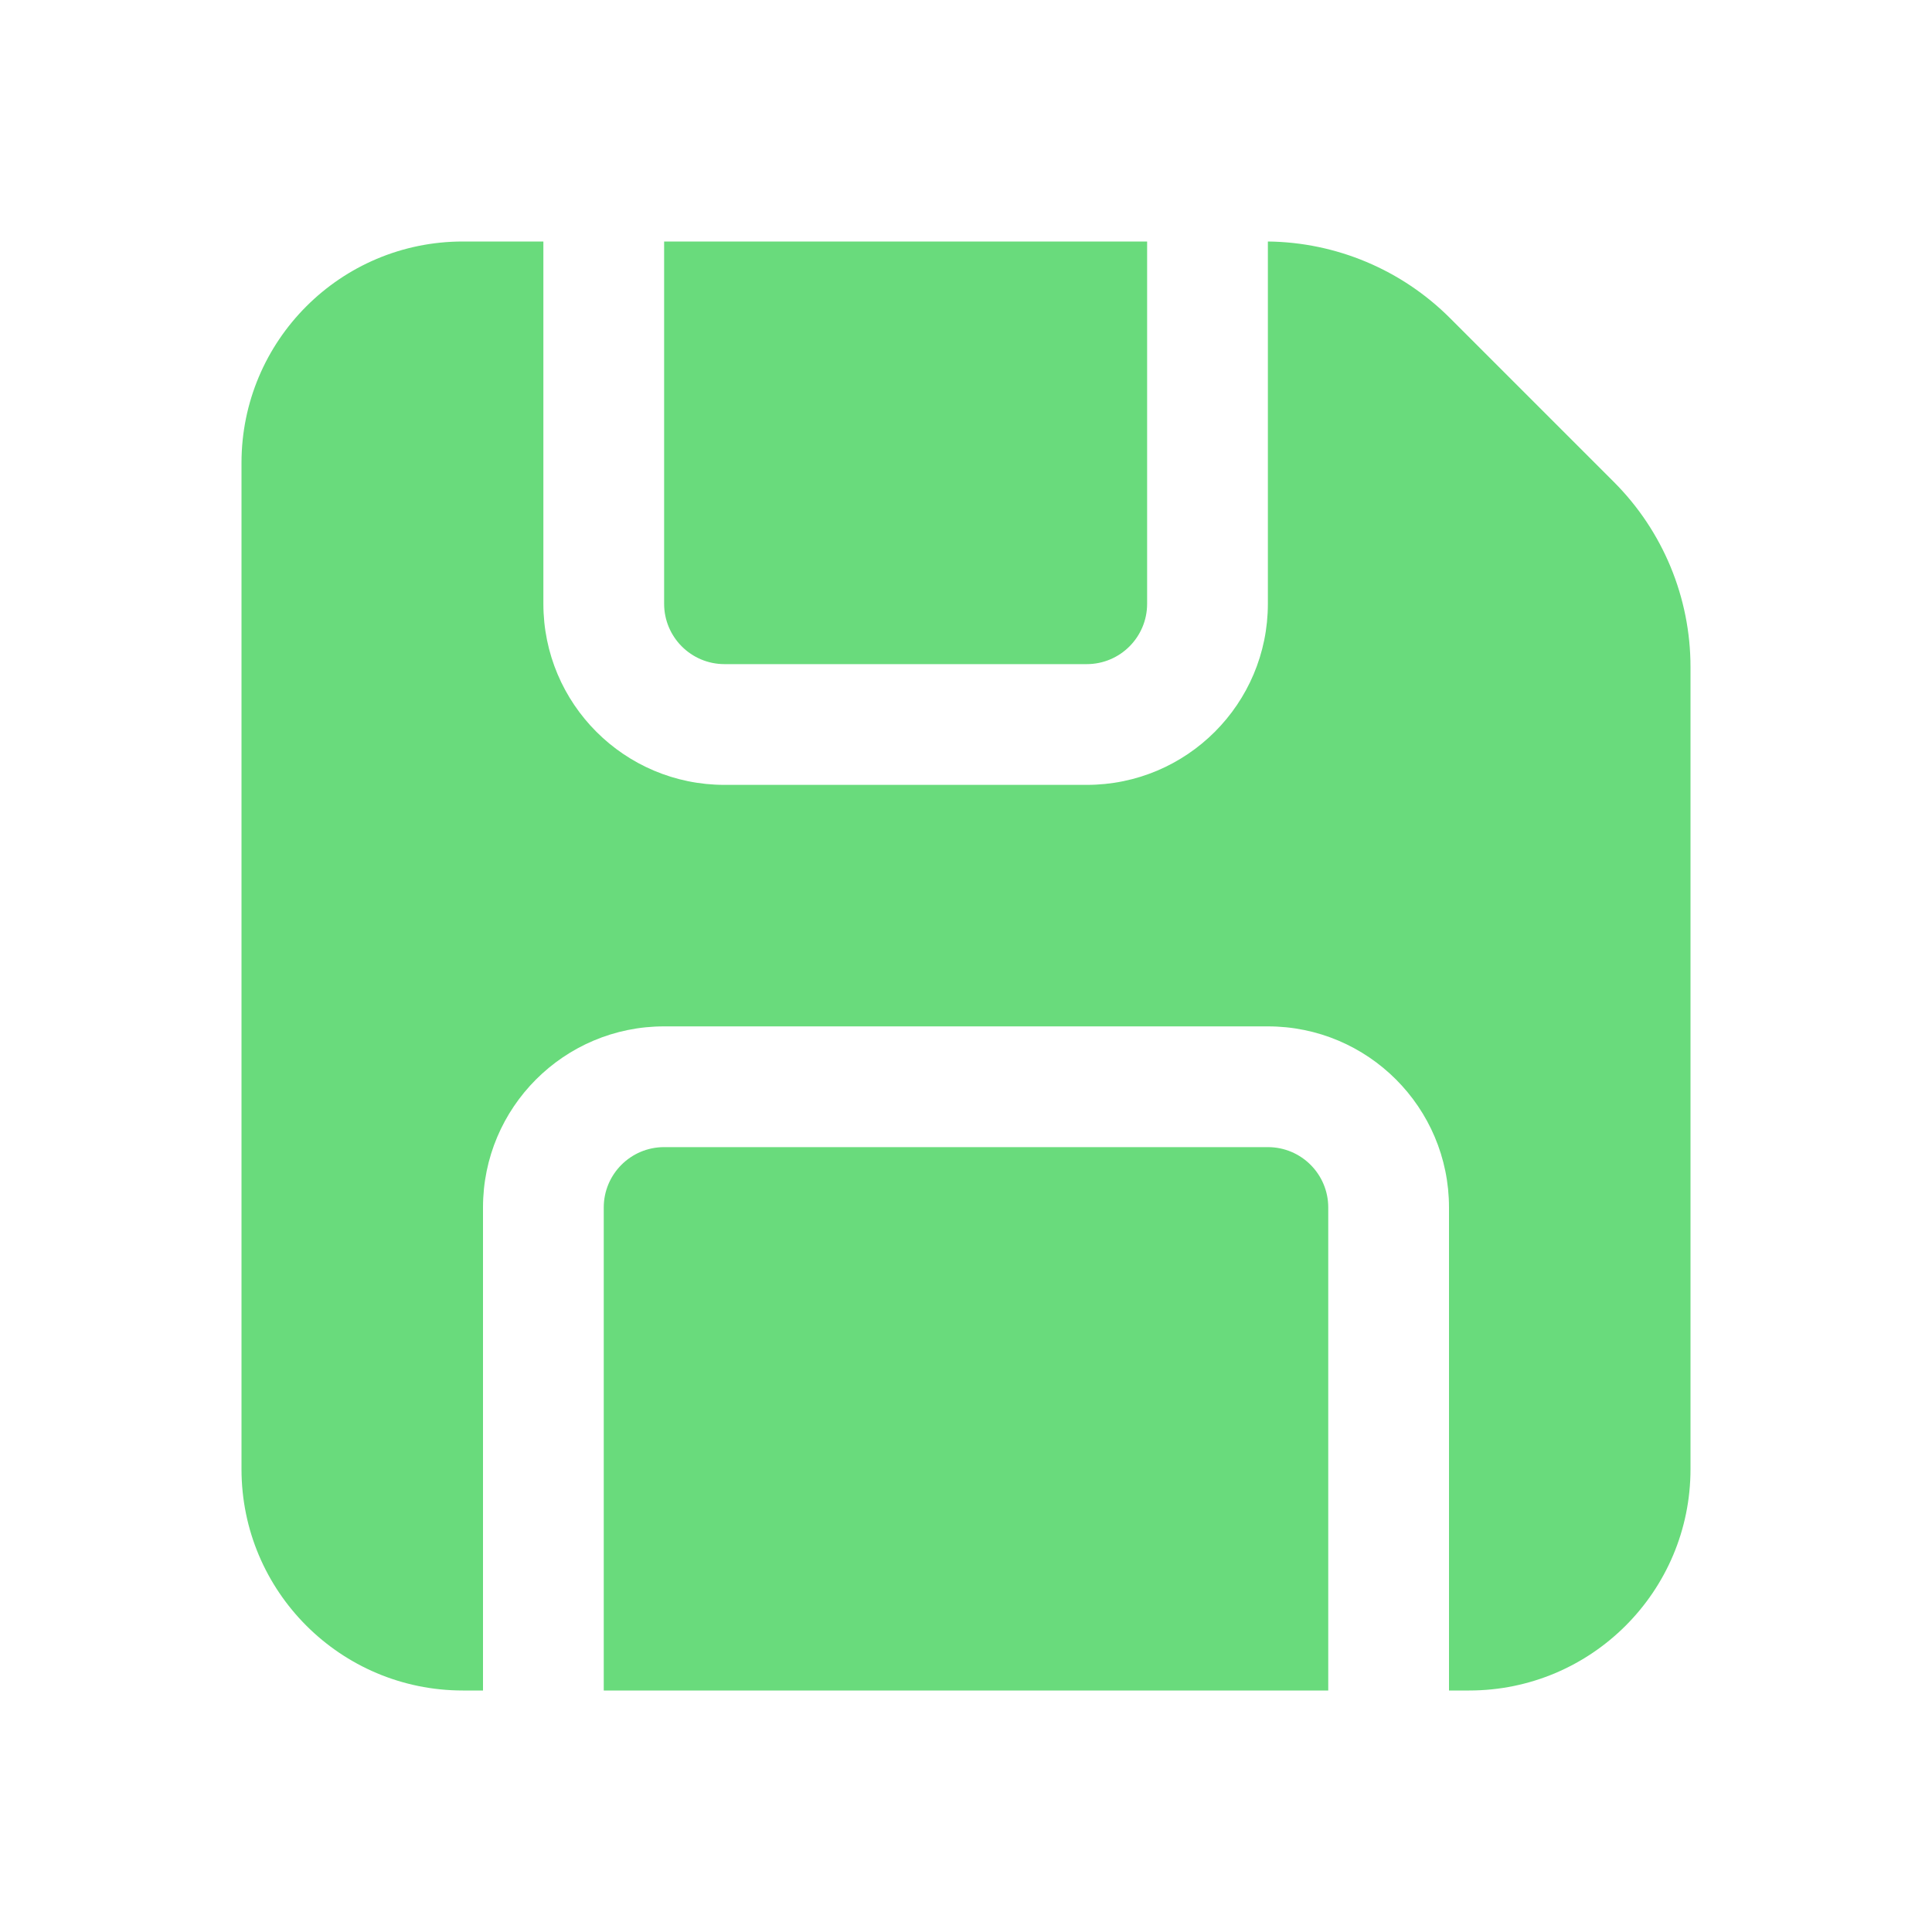
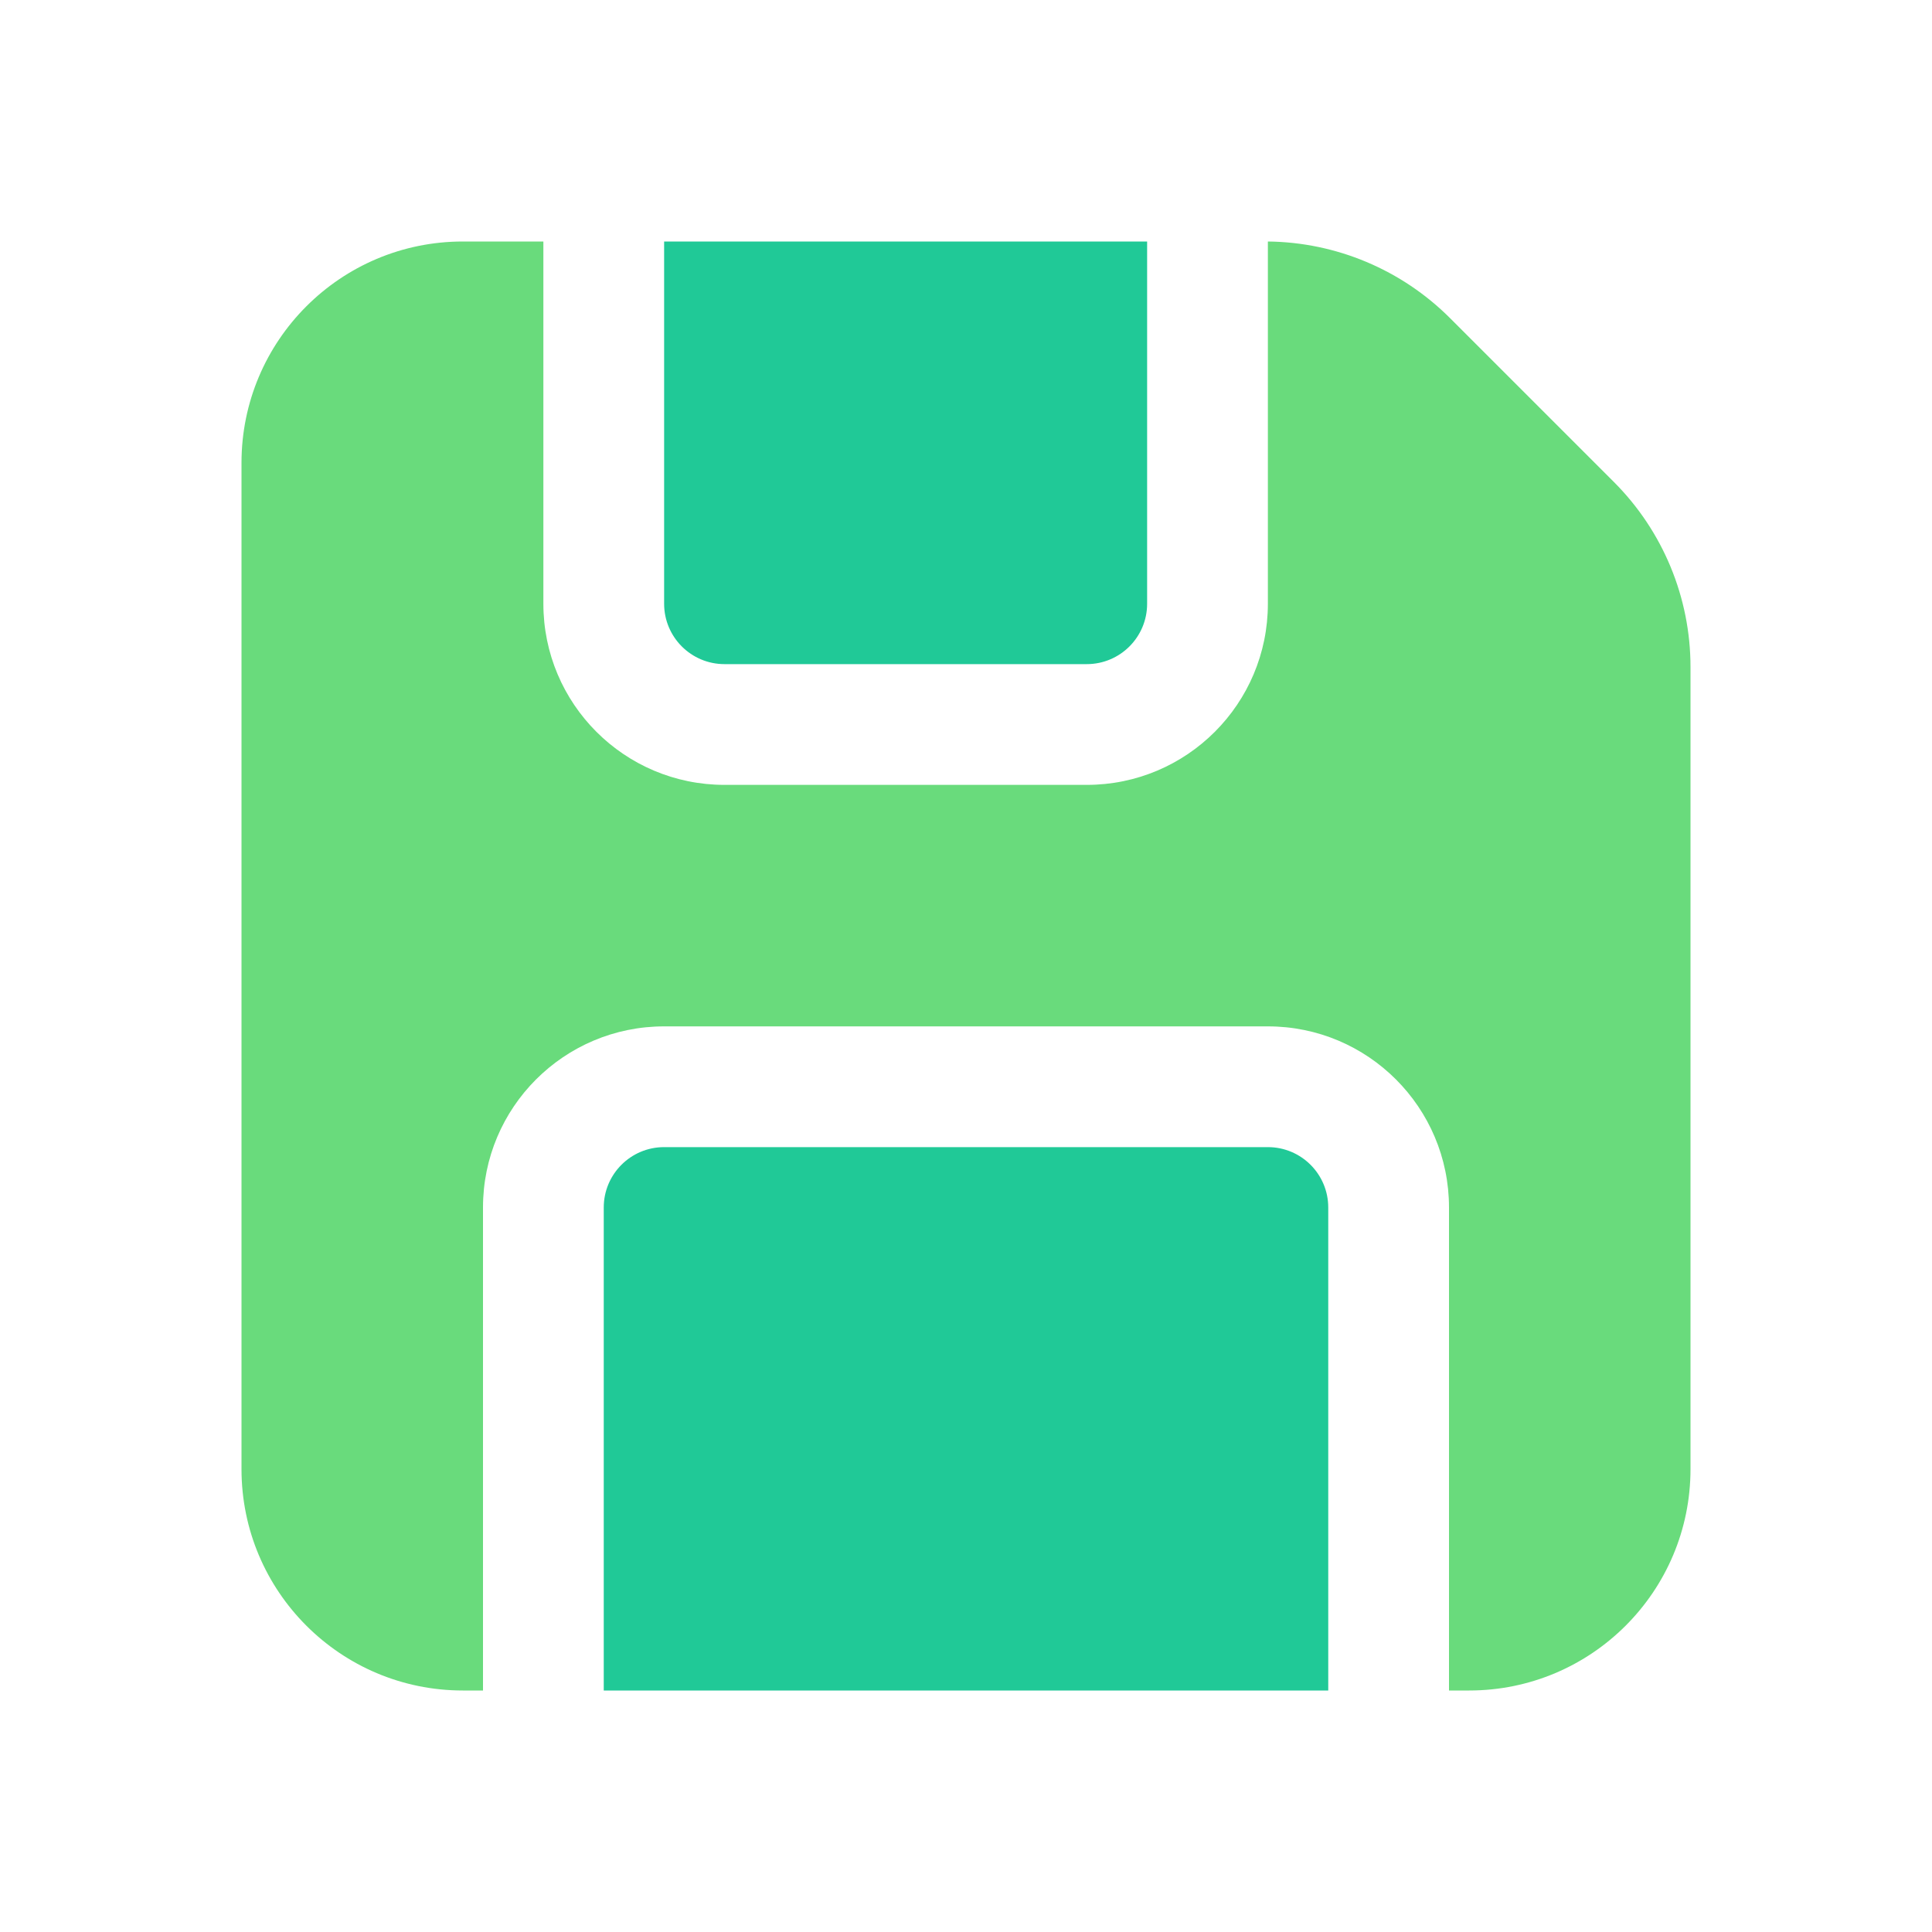
<svg xmlns="http://www.w3.org/2000/svg" width="24" height="24" fill="none" viewBox="0 0 24 24">
  <path d="M6.75 3h-1A2.75 2.75 0 0 0 3 5.75v12.5A2.75 2.75 0 0 0 5.75 21H6v-6a2.25 2.25 0 0 1 2.25-2.25h7.5A2.25 2.25 0 0 1 18 15v6h.25A2.75 2.75 0 0 0 21 18.25V8.286a3.25 3.25 0 0 0-.952-2.299l-2.035-2.035A3.25 3.25 0 0 0 15.75 3v4.5a2.25 2.25 0 0 1-2.25 2.25H9A2.25 2.25 0 0 1 6.75 7.5V3Z" fill="#69db7c" />
-   <path d="M14.25 3v4.5a.75.75 0 0 1-.75.75H9a.75.75 0 0 1-.75-.75V3h6ZM16.5 21v-6a.75.75 0 0 0-.75-.75h-7.5a.75.75 0 0 0-.75.75v6h9Z" fill="#69db7c" />
+   <path d="M14.25 3v4.5a.75.75 0 0 1-.75.75H9a.75.75 0 0 1-.75-.75V3h6ZM16.5 21v-6a.75.75 0 0 0-.75-.75h-7.5a.75.75 0 0 0-.75.75v6h9Z" fill="#20c997" />
</svg>
